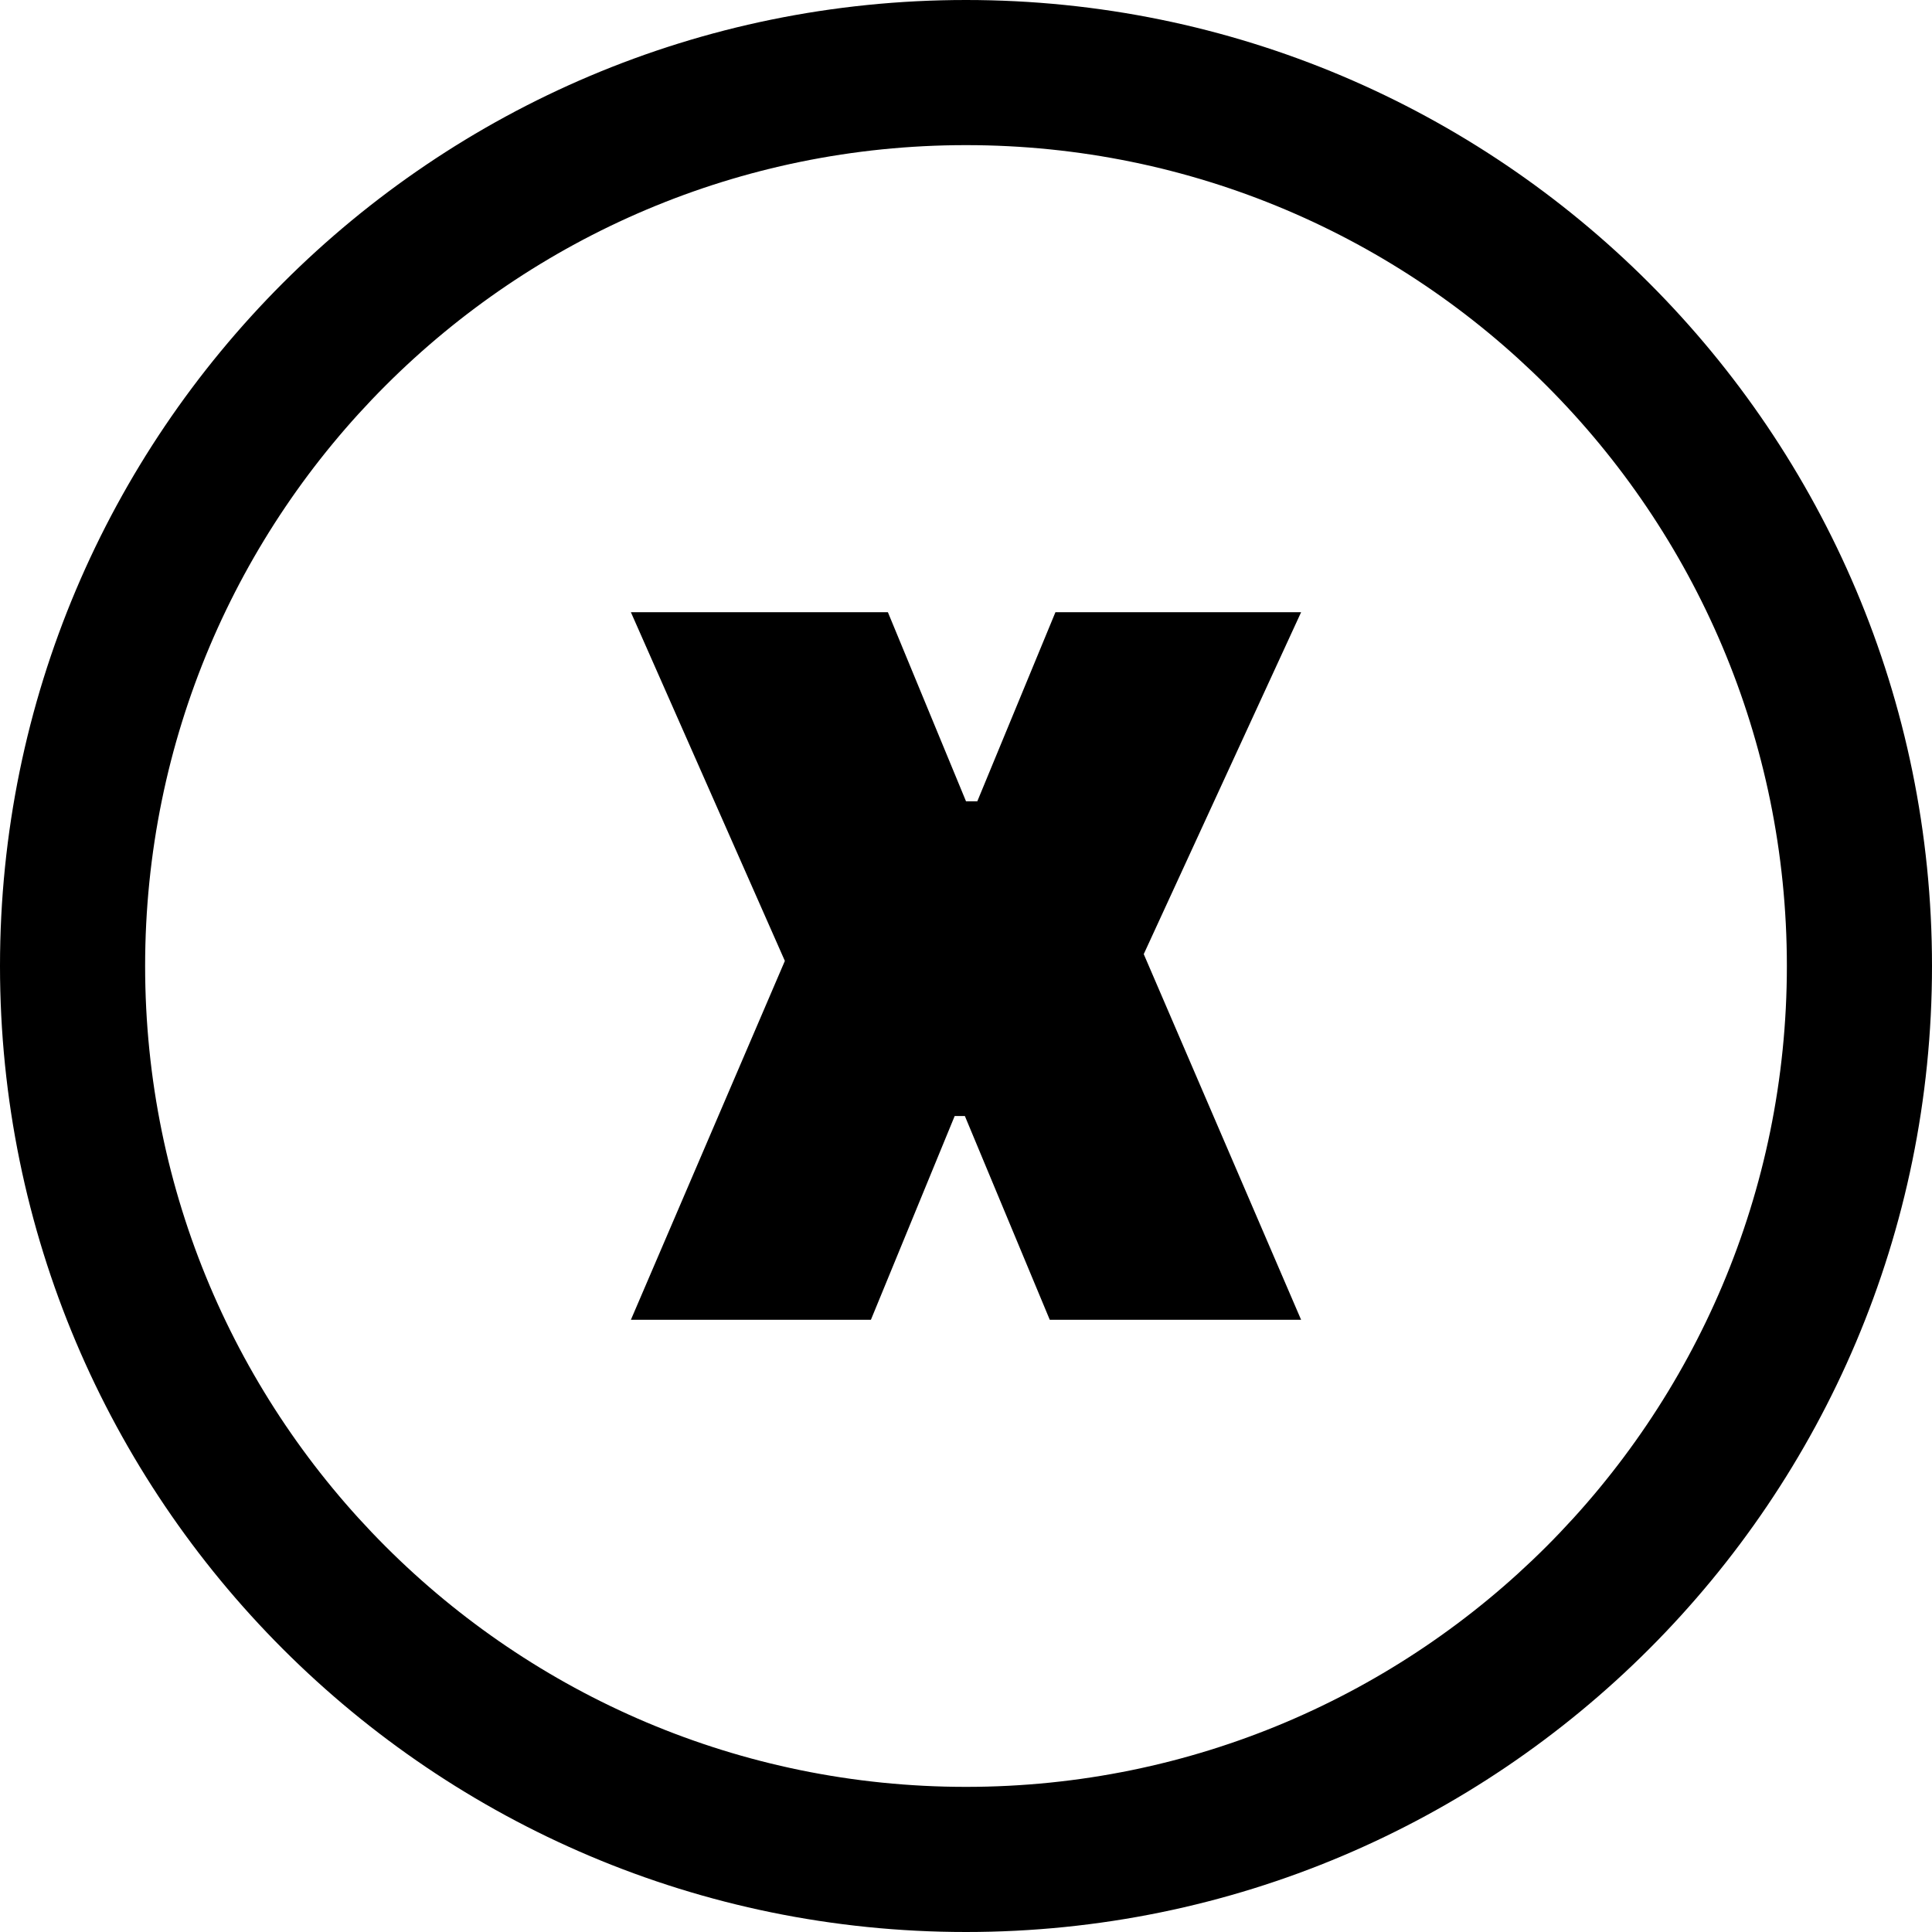
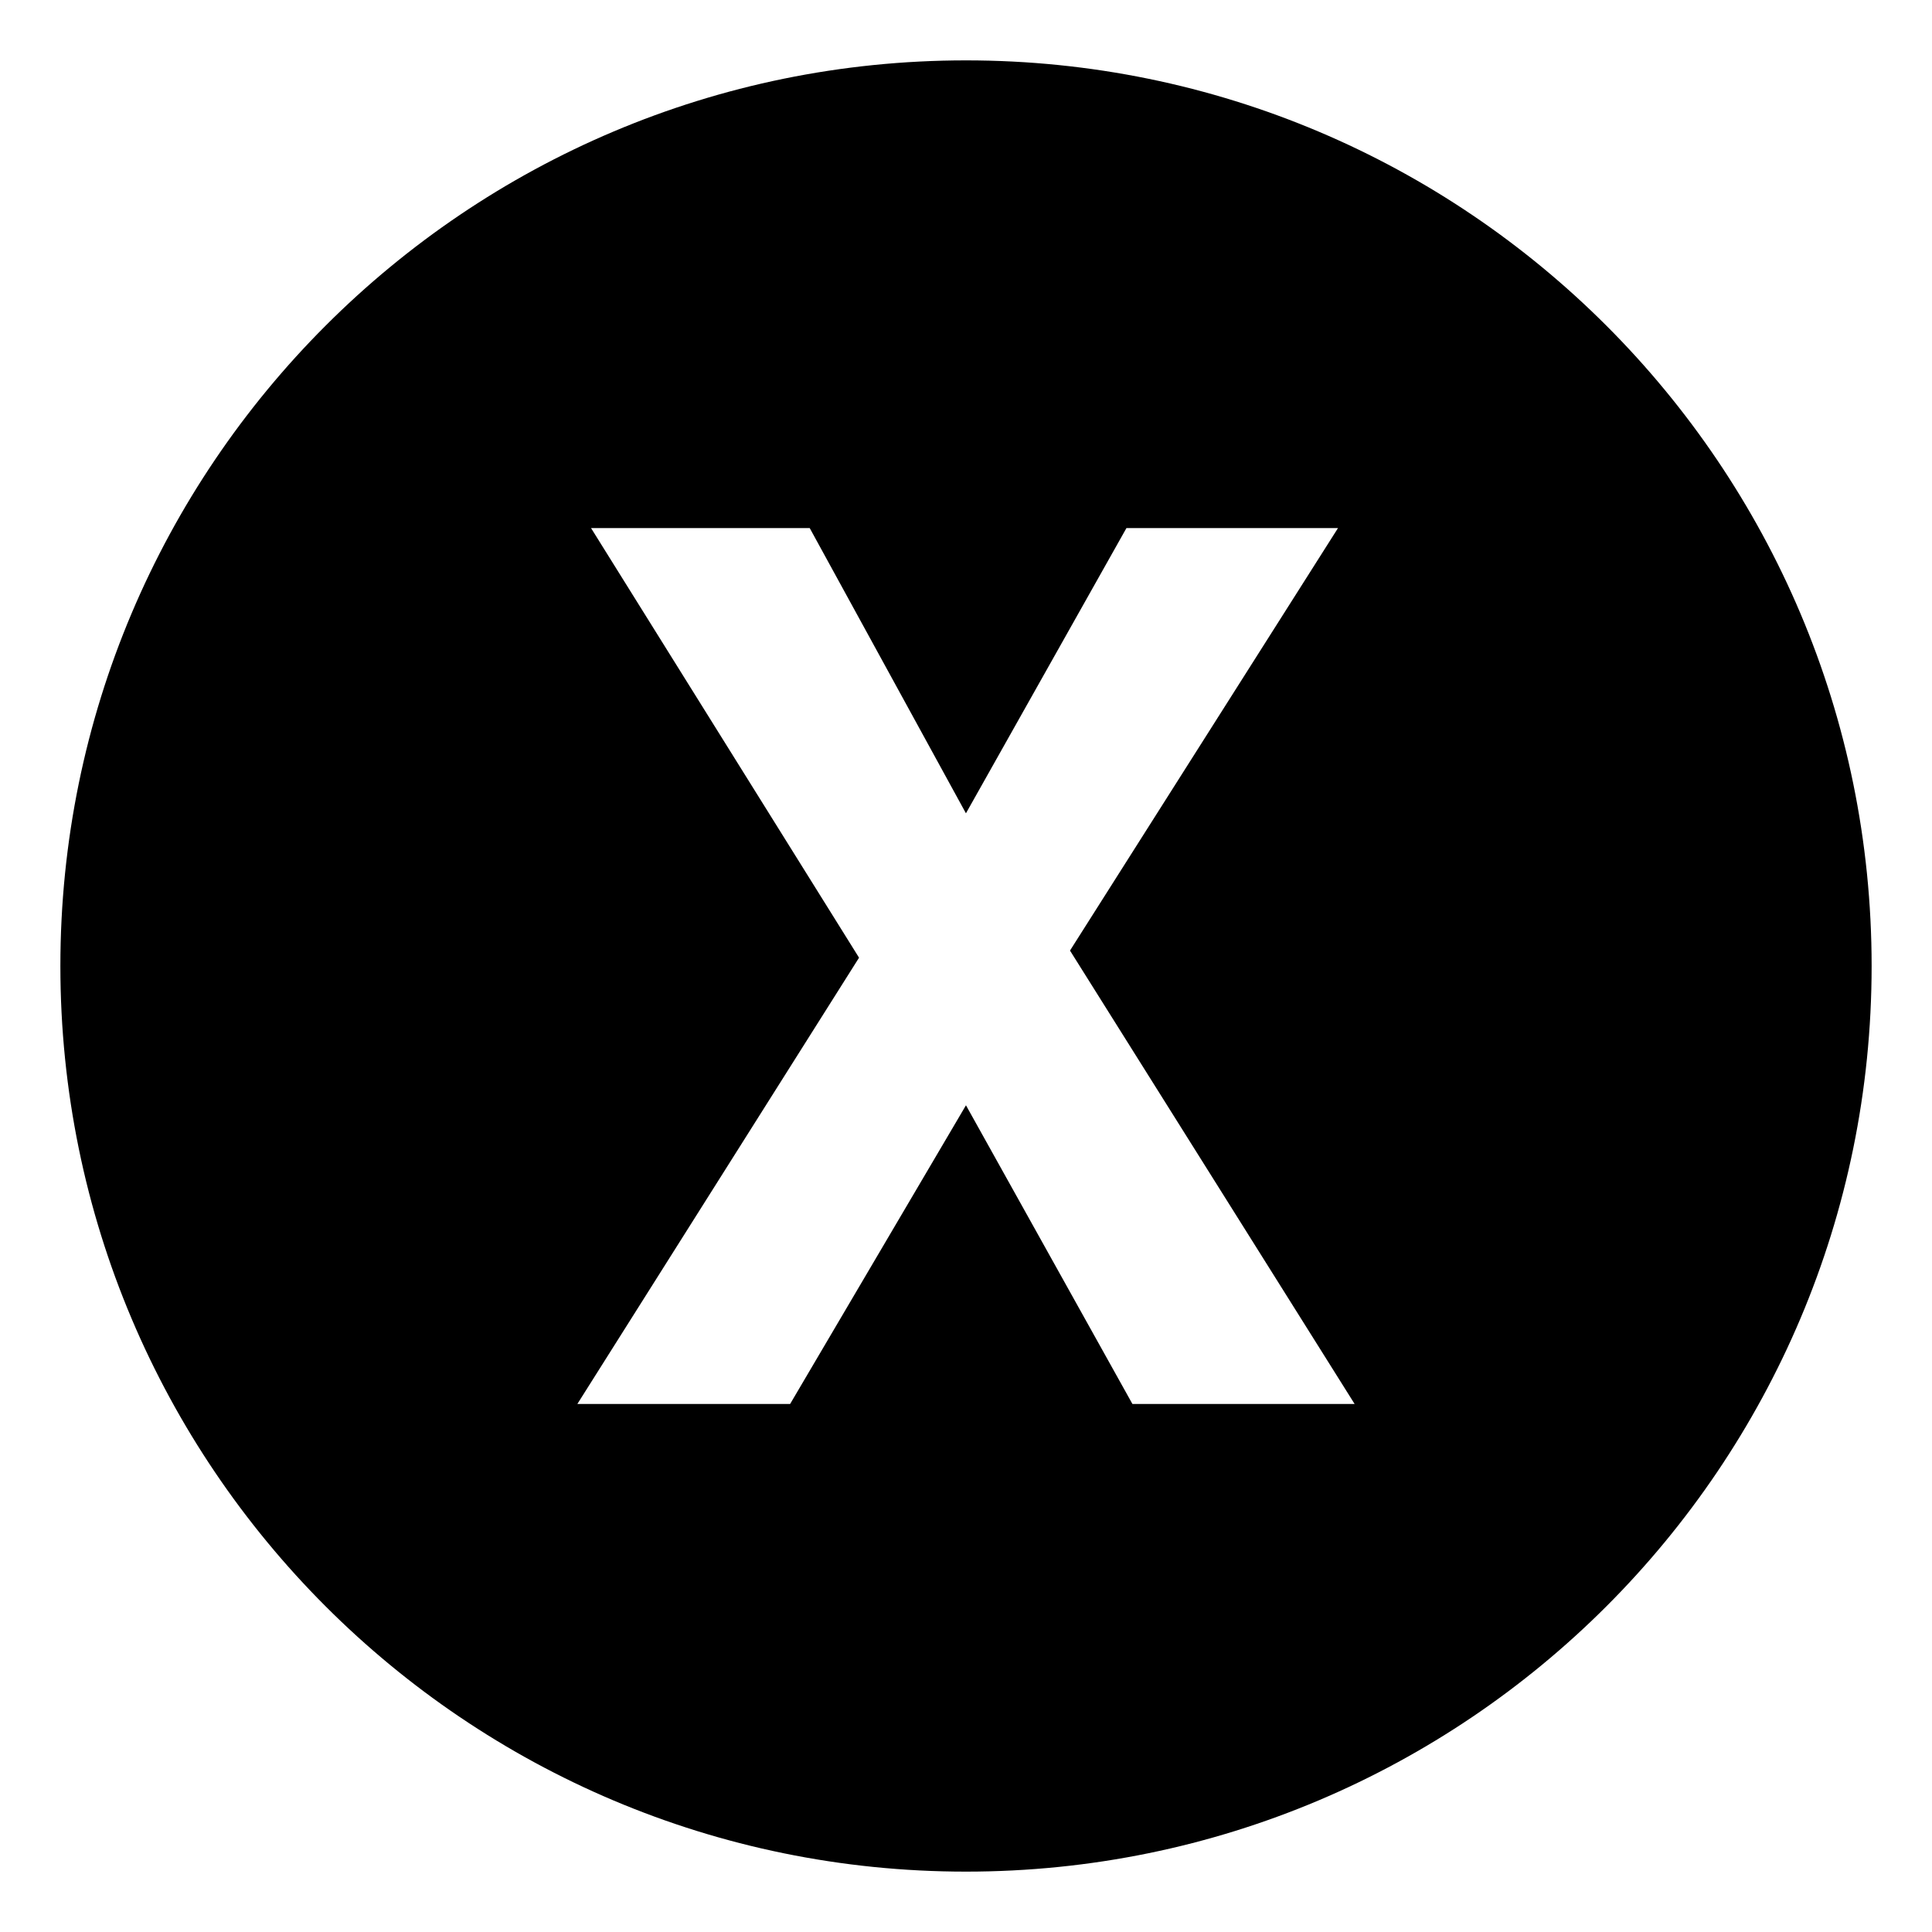
- <svg xmlns="http://www.w3.org/2000/svg" shape-rendering="geometricPrecision" text-rendering="geometricPrecision" image-rendering="optimizeQuality" fill-rule="evenodd" clip-rule="evenodd" viewBox="0 0 512 512">
-   <path style="fill:#000000;" d="M255.998 0c70.69 0 134.694 28.658 181.017 74.982C483.342 121.308 512 185.312 512 256.002c0 70.689-28.658 134.69-74.985 181.016C390.692 483.342 326.688 512 255.998 512c-70.689 0-134.687-28.658-181.017-74.982C28.657 390.689 0 326.691 0 256.002c0-70.69 28.657-134.694 74.981-181.017C121.308 28.658 185.309 0 255.998 0zm-20.699 162.24l20.702 50.105h3l20.702-50.105h65.107l-41.705 90.611 41.705 96.912h-66.608l-22.501-54.006h-2.7l-22.204 54.006H167.19l40.806-95.113-40.806-92.41h68.109zm174.524-60.066c-39.362-39.362-93.752-63.713-153.825-63.713-60.072 0-114.46 24.351-153.825 63.716-39.361 39.361-63.713 93.752-63.713 153.825 0 60.072 24.352 114.46 63.713 153.824 39.365 39.362 93.753 63.713 153.825 63.713 60.073 0 114.463-24.351 153.825-63.713 39.365-39.364 63.716-93.752 63.716-153.824 0-60.073-24.351-114.464-63.716-153.828z" />
+ <svg xmlns="http://www.w3.org/2000/svg" width="800px" height="800px" viewBox="0 0 64 64" aria-hidden="true" role="img" class="iconify iconify--emojione-monotone" preserveAspectRatio="xMidYMid meet">
+   <path d="M32 2C15.432 2 2 15.432 2 32s13.432 30 30 30s30-13.432 30-30S48.568 2 32 2m5.513 44.508l-5.514-9.894l-5.825 9.894h-7.048l9.331-14.783l-8.878-14.232h7.244l5.175 9.449l5.317-9.449h7.008l-8.878 13.996l9.429 15.02h-7.361z" fill="#000000" />
</svg>
